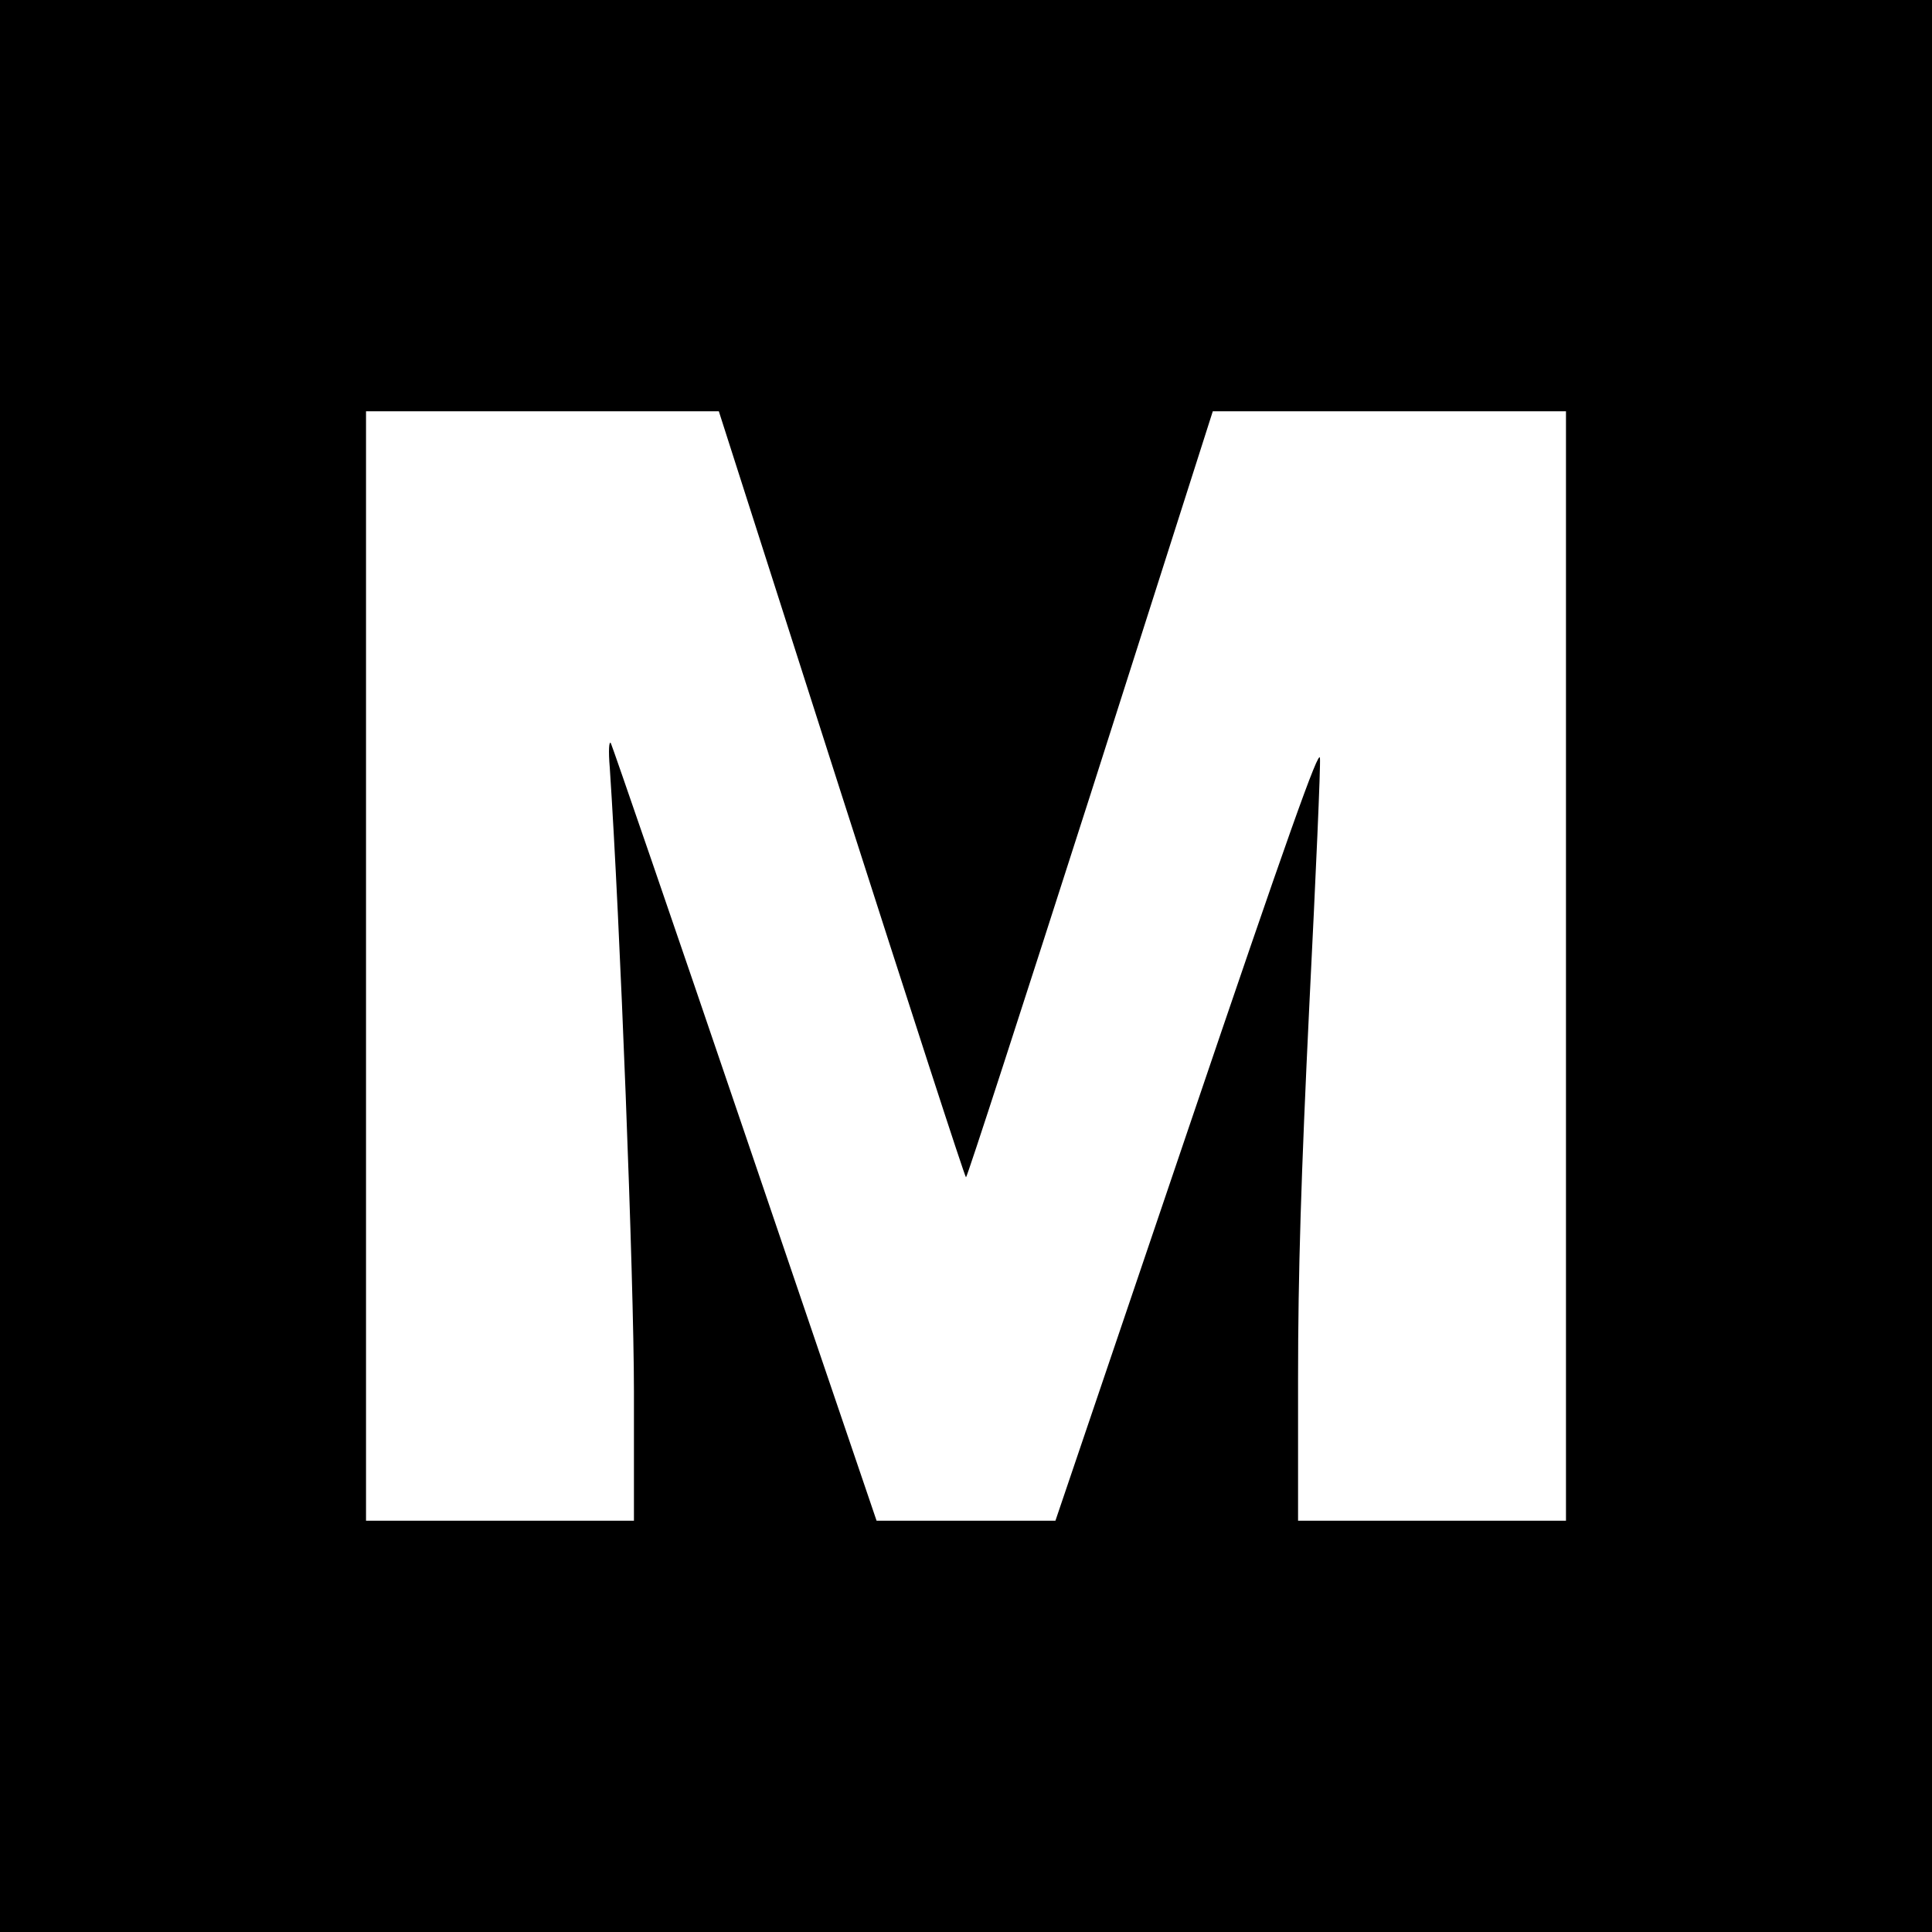
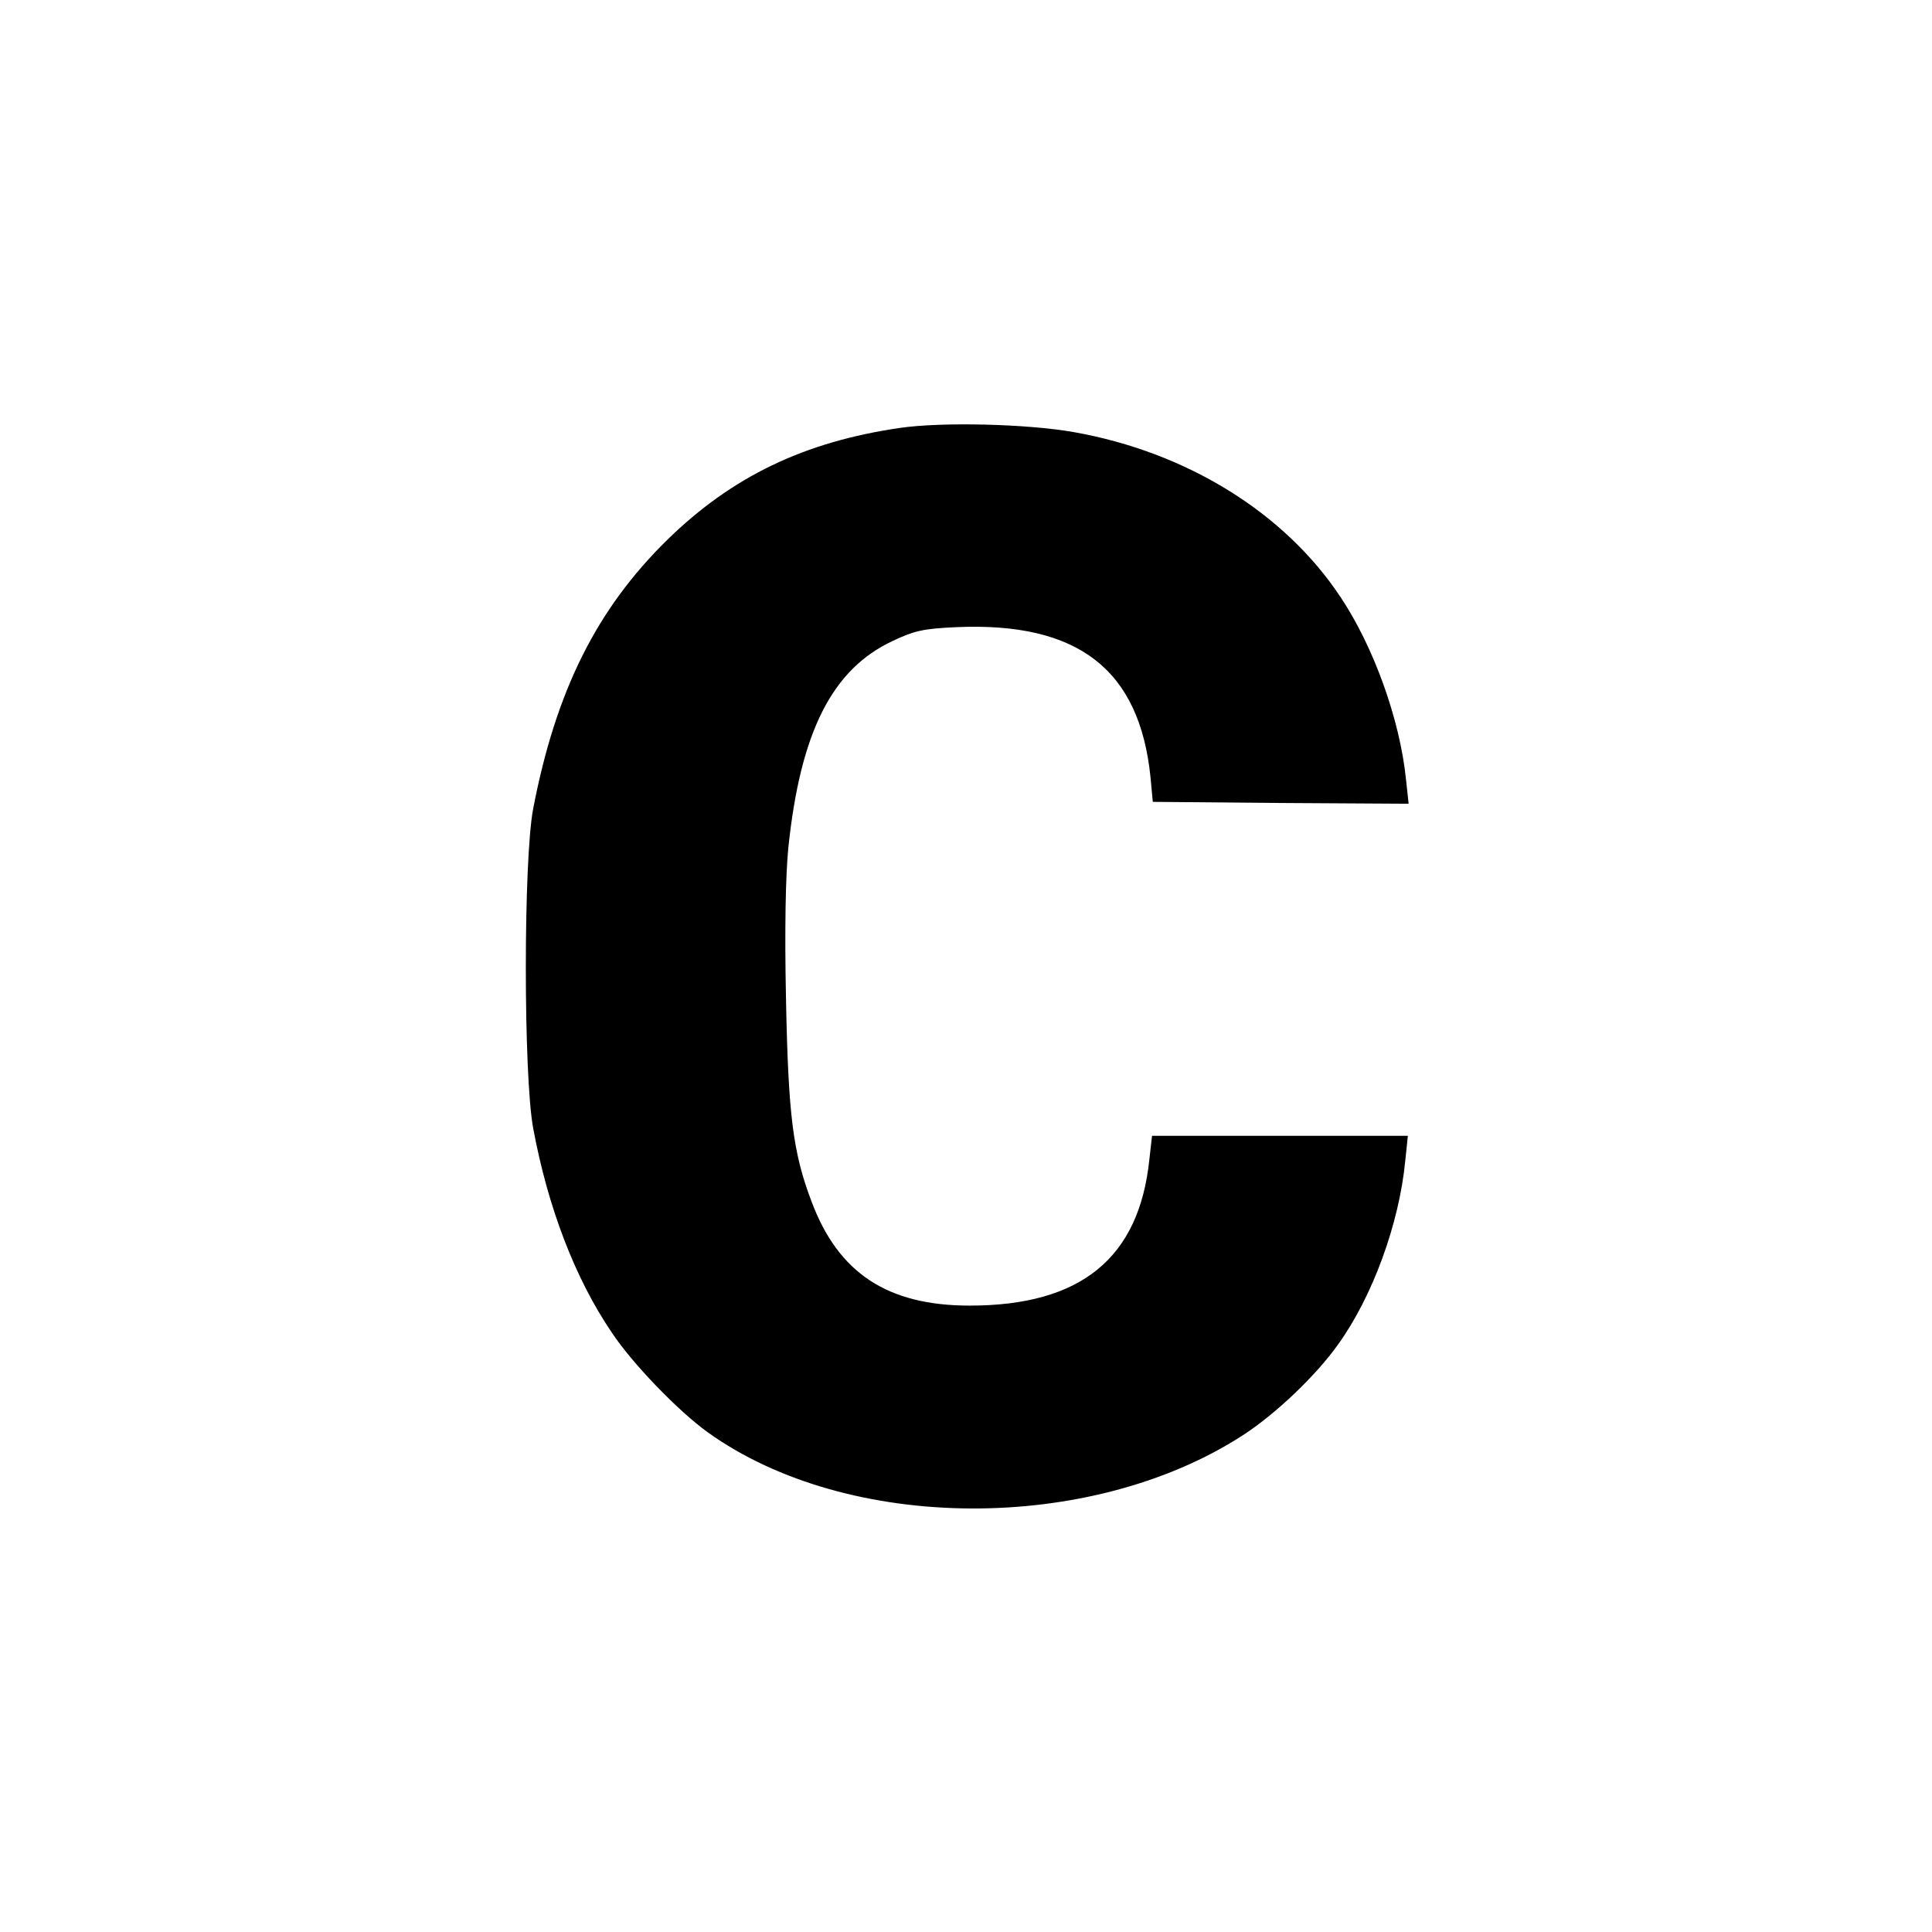
<svg xmlns="http://www.w3.org/2000/svg" version="1.0" width="512pt" height="512pt" viewBox="0 0 512 512" preserveAspectRatio="xMidYMid meet">
  <g transform="translate(0,512) scale(0.1,-0.1)" fill="#000000" stroke="none">
-     <path d="M0 2560 l0 -2560 2560 0 2560 0 0 2560 0 2560 -2560 0 -2560 0 0 -2560z m2230 455 c179 -558 327 -1015 330 -1015 3 0 151 457 330 1015 l324 1015 468 0 468 0 0 -1470 0 -1470 -355 0 -355 0 0 377 c0 279 8 537 30 992 17 339 30 632 28 652 -2 28 -85 -205 -352 -992 l-349 -1029 -237 0 -237 0 -348 1023 c-191 562 -352 1029 -356 1037 -5 9 -7 -19 -3 -65 27 -402 64 -1357 64 -1652 l0 -343 -355 0 -355 0 0 1470 0 1470 468 0 467 0 325 -1015z" />
+     <path d="M2385 3986 c-254 -37 -445 -129 -616 -296 -188 -184 -296 -401 -356 -713 -26 -135 -26 -707 0 -847 39 -210 111 -398 208 -541 55 -83 177 -209 255 -265 371 -266 1013 -269 1417 -8 88 57 194 158 253 241 91 126 162 320 178 486 l7 67 -339 0 -339 0 -7 -62 c-27 -262 -181 -388 -476 -388 -218 0 -348 86 -419 275 -50 131 -62 231 -68 537 -4 187 -1 326 6 400 32 308 116 475 278 550 57 27 81 32 168 36 322 14 485 -112 514 -398 l6 -65 339 -3 339 -2 -7 65 c-16 157 -85 350 -173 482 -148 224 -408 385 -708 438 -126 22 -350 27 -460 11z" />
  </g>
</svg>
